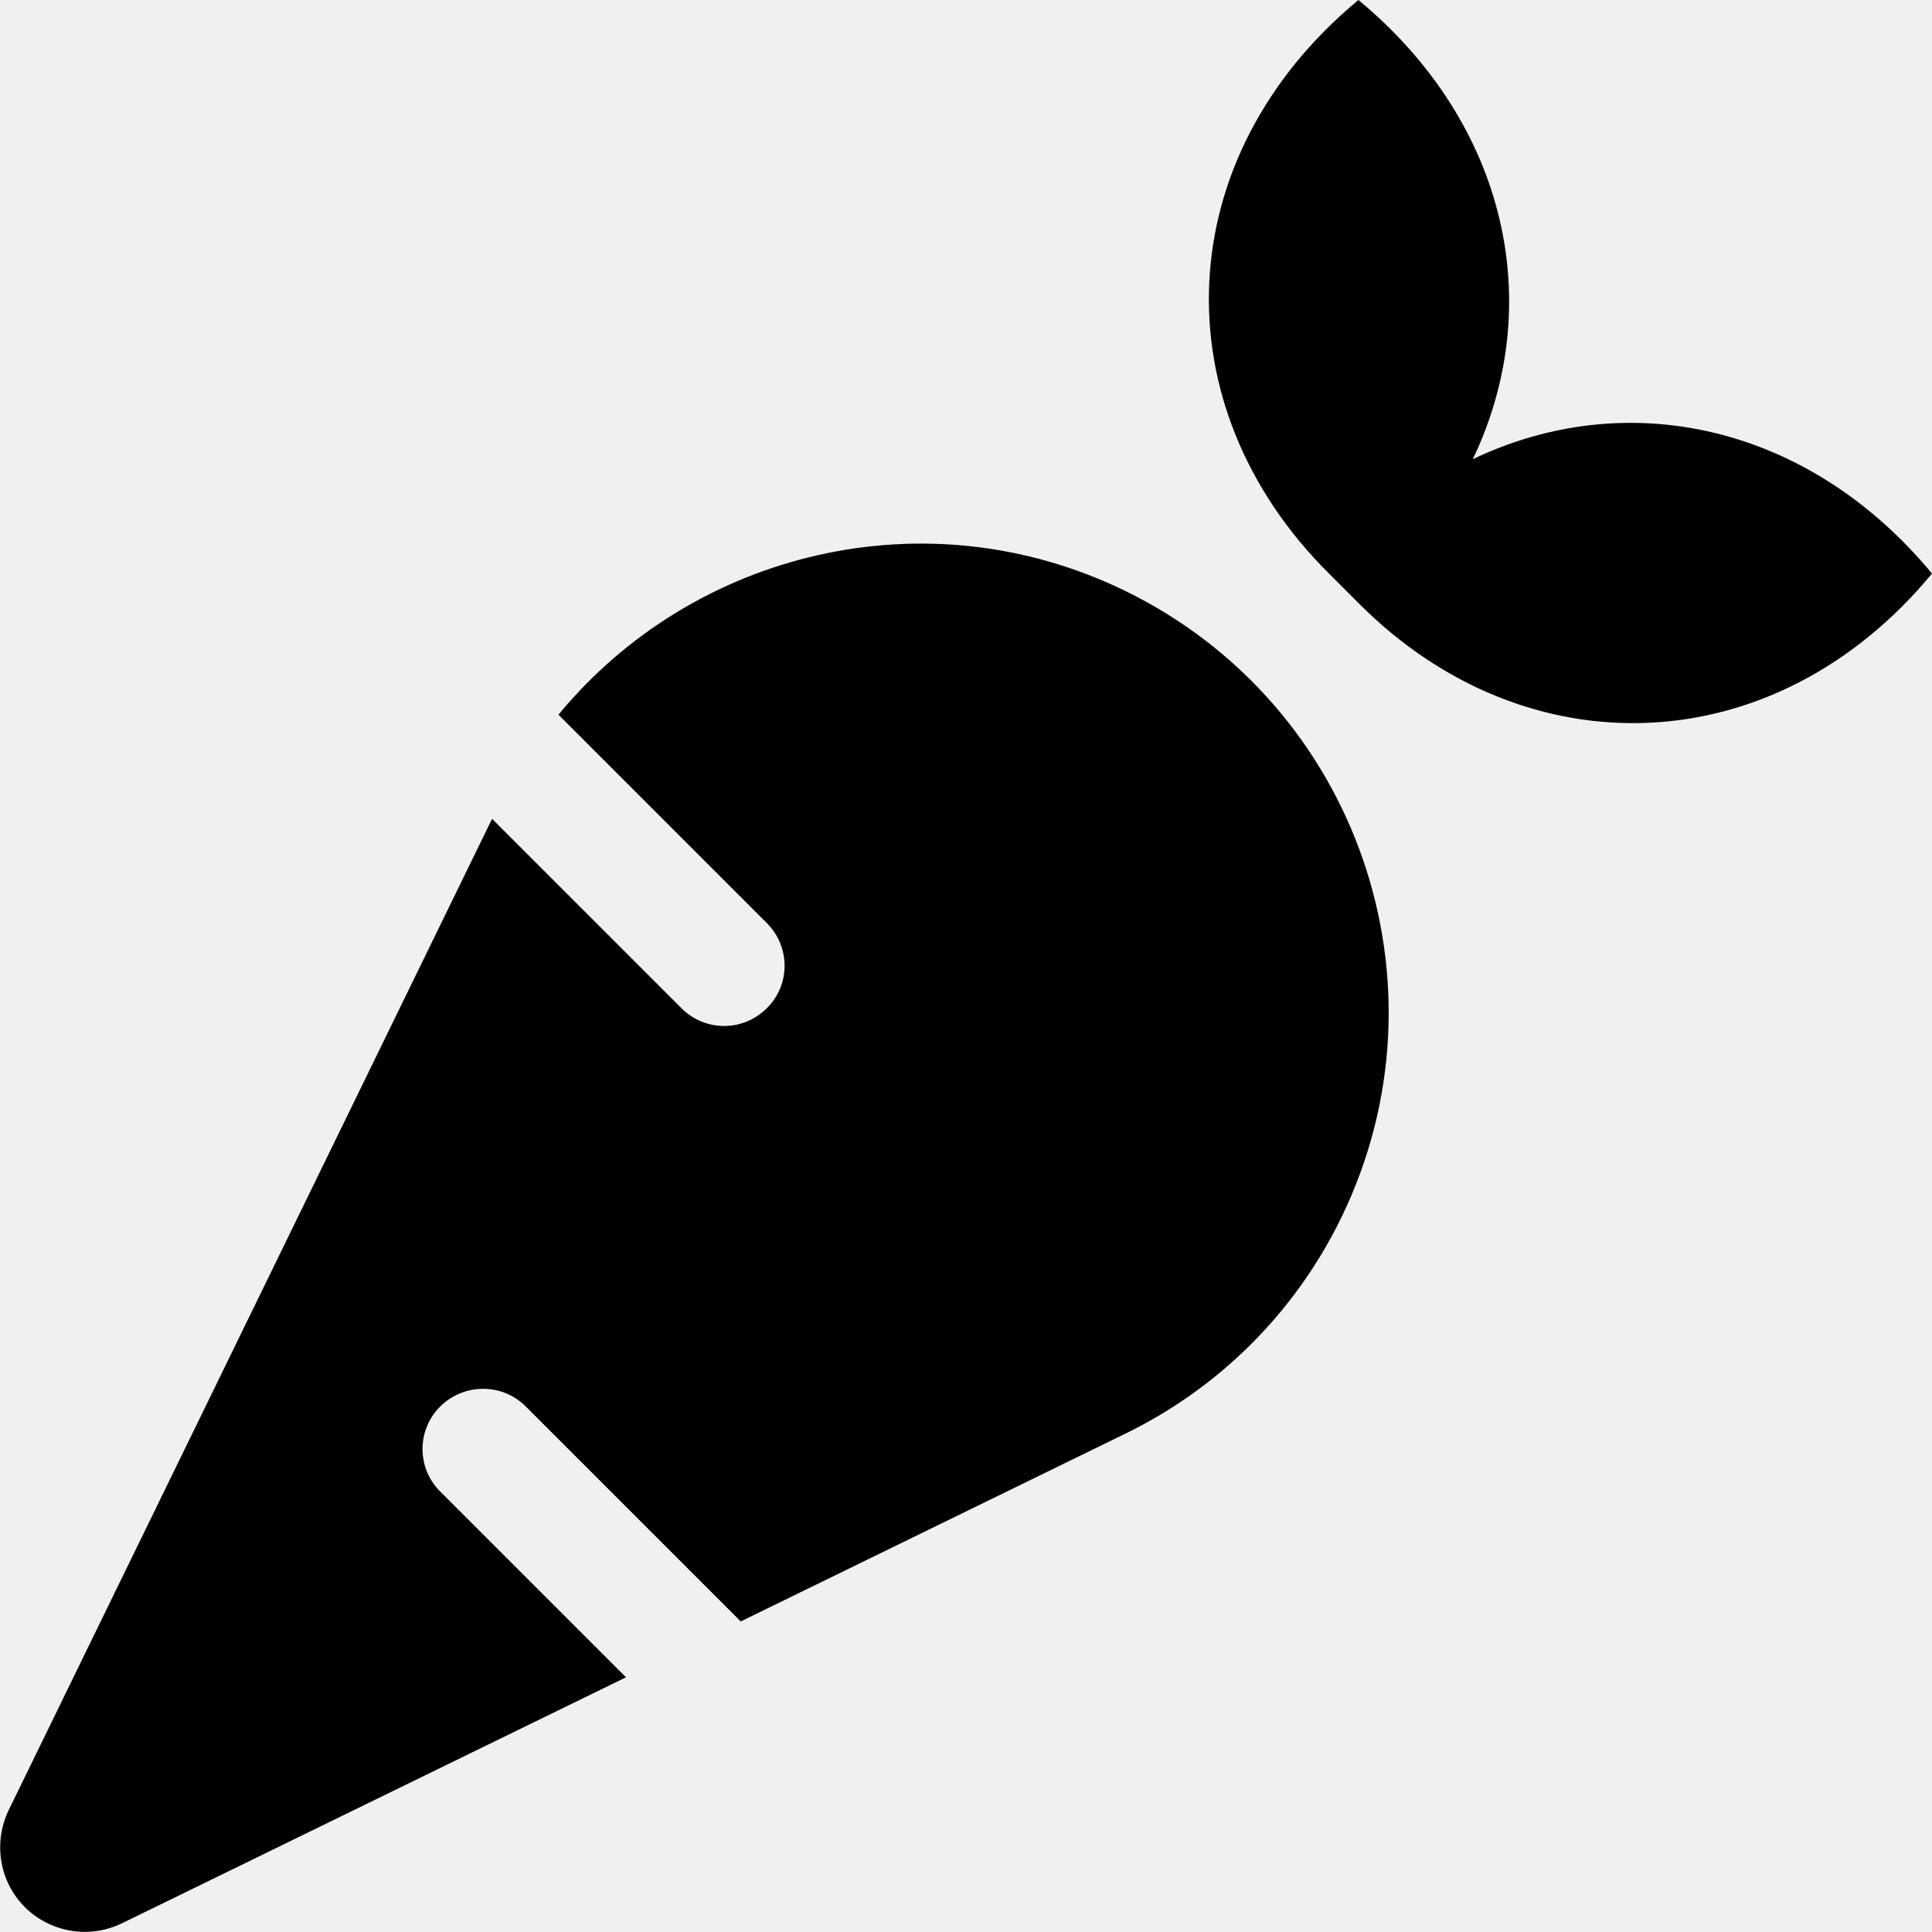
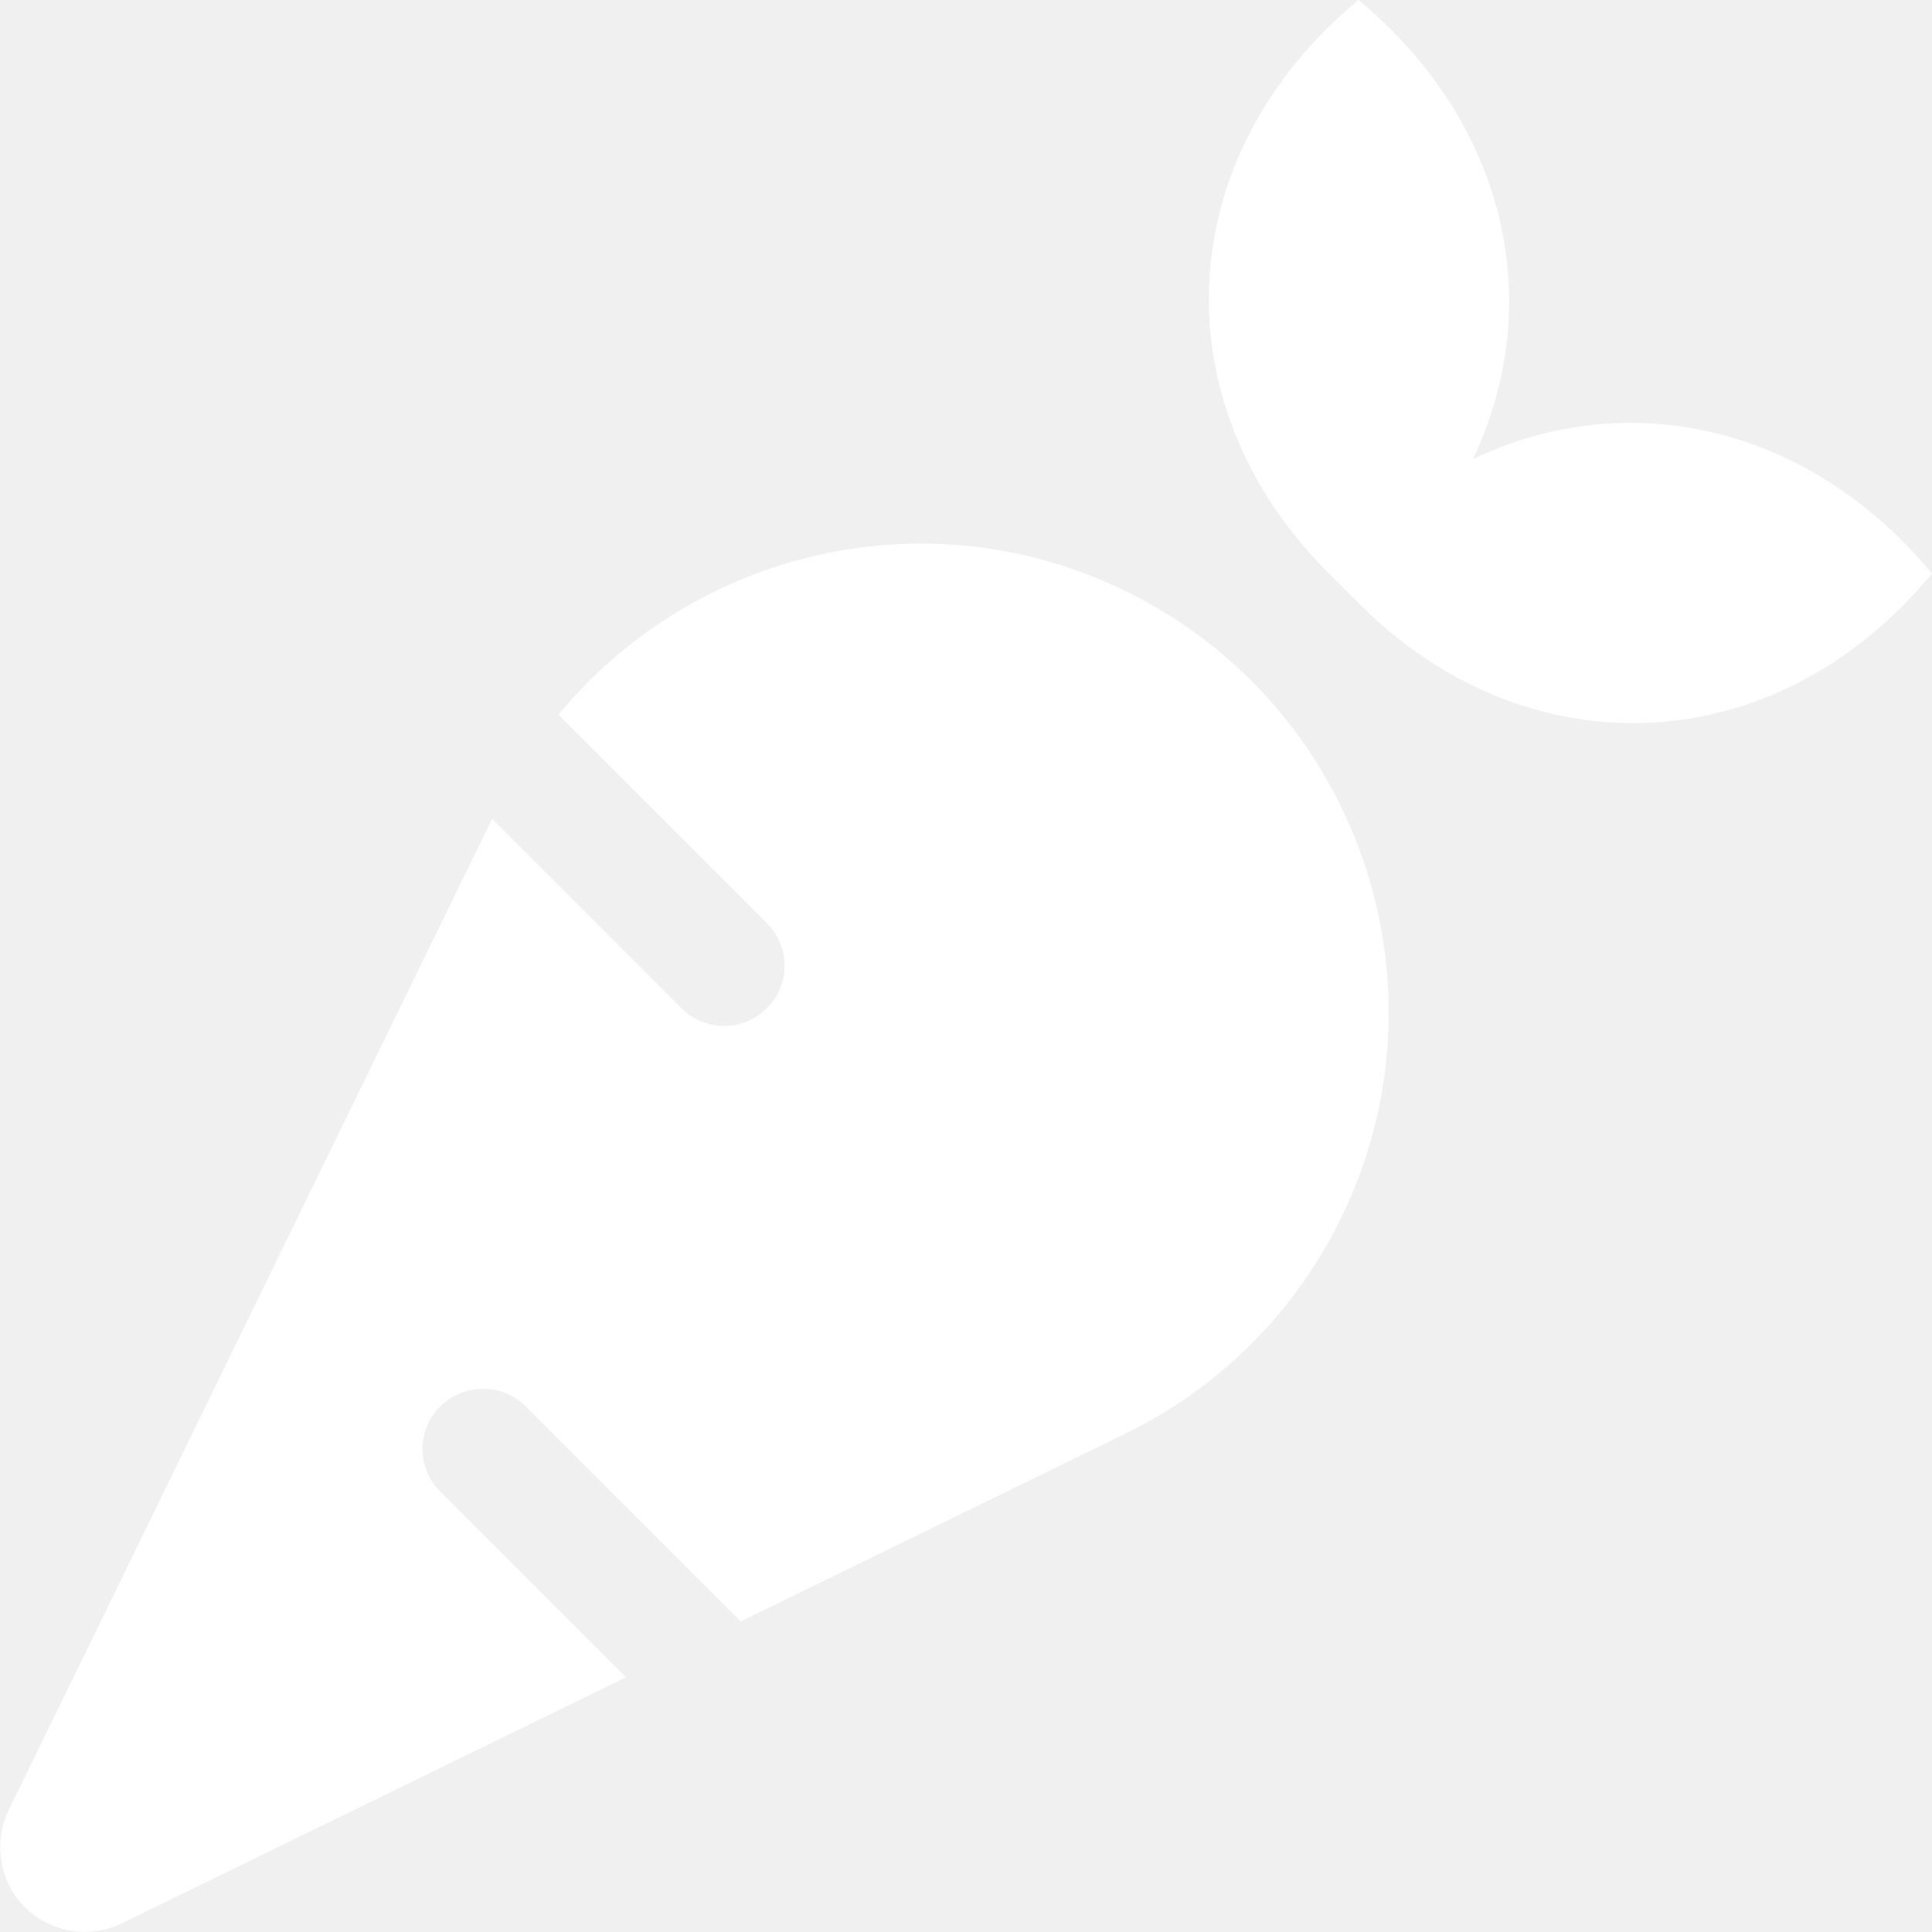
<svg xmlns="http://www.w3.org/2000/svg" aria-hidden="true" focusable="false" data-prefix="fas" data-icon="carrot" class="svg-inline--fa fa-carrot fa-w-16" role="img" viewBox="0 0 512 512">
-   <path fill="currentColor" d="M298.2 156.6c-52.7-25.7-114.5-10.5-150.2 32.8l55.2 55.2c6.3 6.3 6.3 16.4 0 22.6-3.1 3.1-7.2 4.7-11.3 4.7s-8.2-1.6-11.3-4.7L130.4 217 2.3 479.7c-2.9 6-3.1 13.3 0 19.7 5.4 11.1 18.9 15.7 30 10.3l133.6-65.2-49.2-49.2c-6.3-6.2-6.3-16.4 0-22.6 6.3-6.2 16.4-6.2 22.6 0l57 57 102-49.8c24-11.7 44.5-31.3 57.1-57.1 30.1-61.7 4.5-136.1-57.2-166.2zm92.1-34.9C409.8 81 399.7 32.9 360 0c-50.3 41.7-52.5 107.5-7.9 151.9l8 8c44.4 44.6 110.3 42.4 151.9-7.9-32.9-39.7-81-49.8-121.7-30.3z" />
+   <path fill="white" d="M298.2 156.6c-52.7-25.7-114.5-10.5-150.2 32.8l55.2 55.2c6.3 6.3 6.3 16.4 0 22.6-3.1 3.1-7.2 4.7-11.3 4.7s-8.2-1.6-11.3-4.7L130.4 217 2.3 479.7c-2.9 6-3.1 13.3 0 19.7 5.4 11.1 18.9 15.7 30 10.3l133.6-65.2-49.2-49.2c-6.3-6.2-6.3-16.4 0-22.6 6.3-6.2 16.4-6.2 22.6 0l57 57 102-49.8c24-11.7 44.5-31.3 57.1-57.1 30.1-61.7 4.5-136.1-57.2-166.2zm92.1-34.9C409.8 81 399.7 32.9 360 0c-50.3 41.7-52.5 107.5-7.9 151.9l8 8c44.4 44.6 110.3 42.4 151.9-7.9-32.9-39.7-81-49.8-121.7-30.3z" />
</svg>
